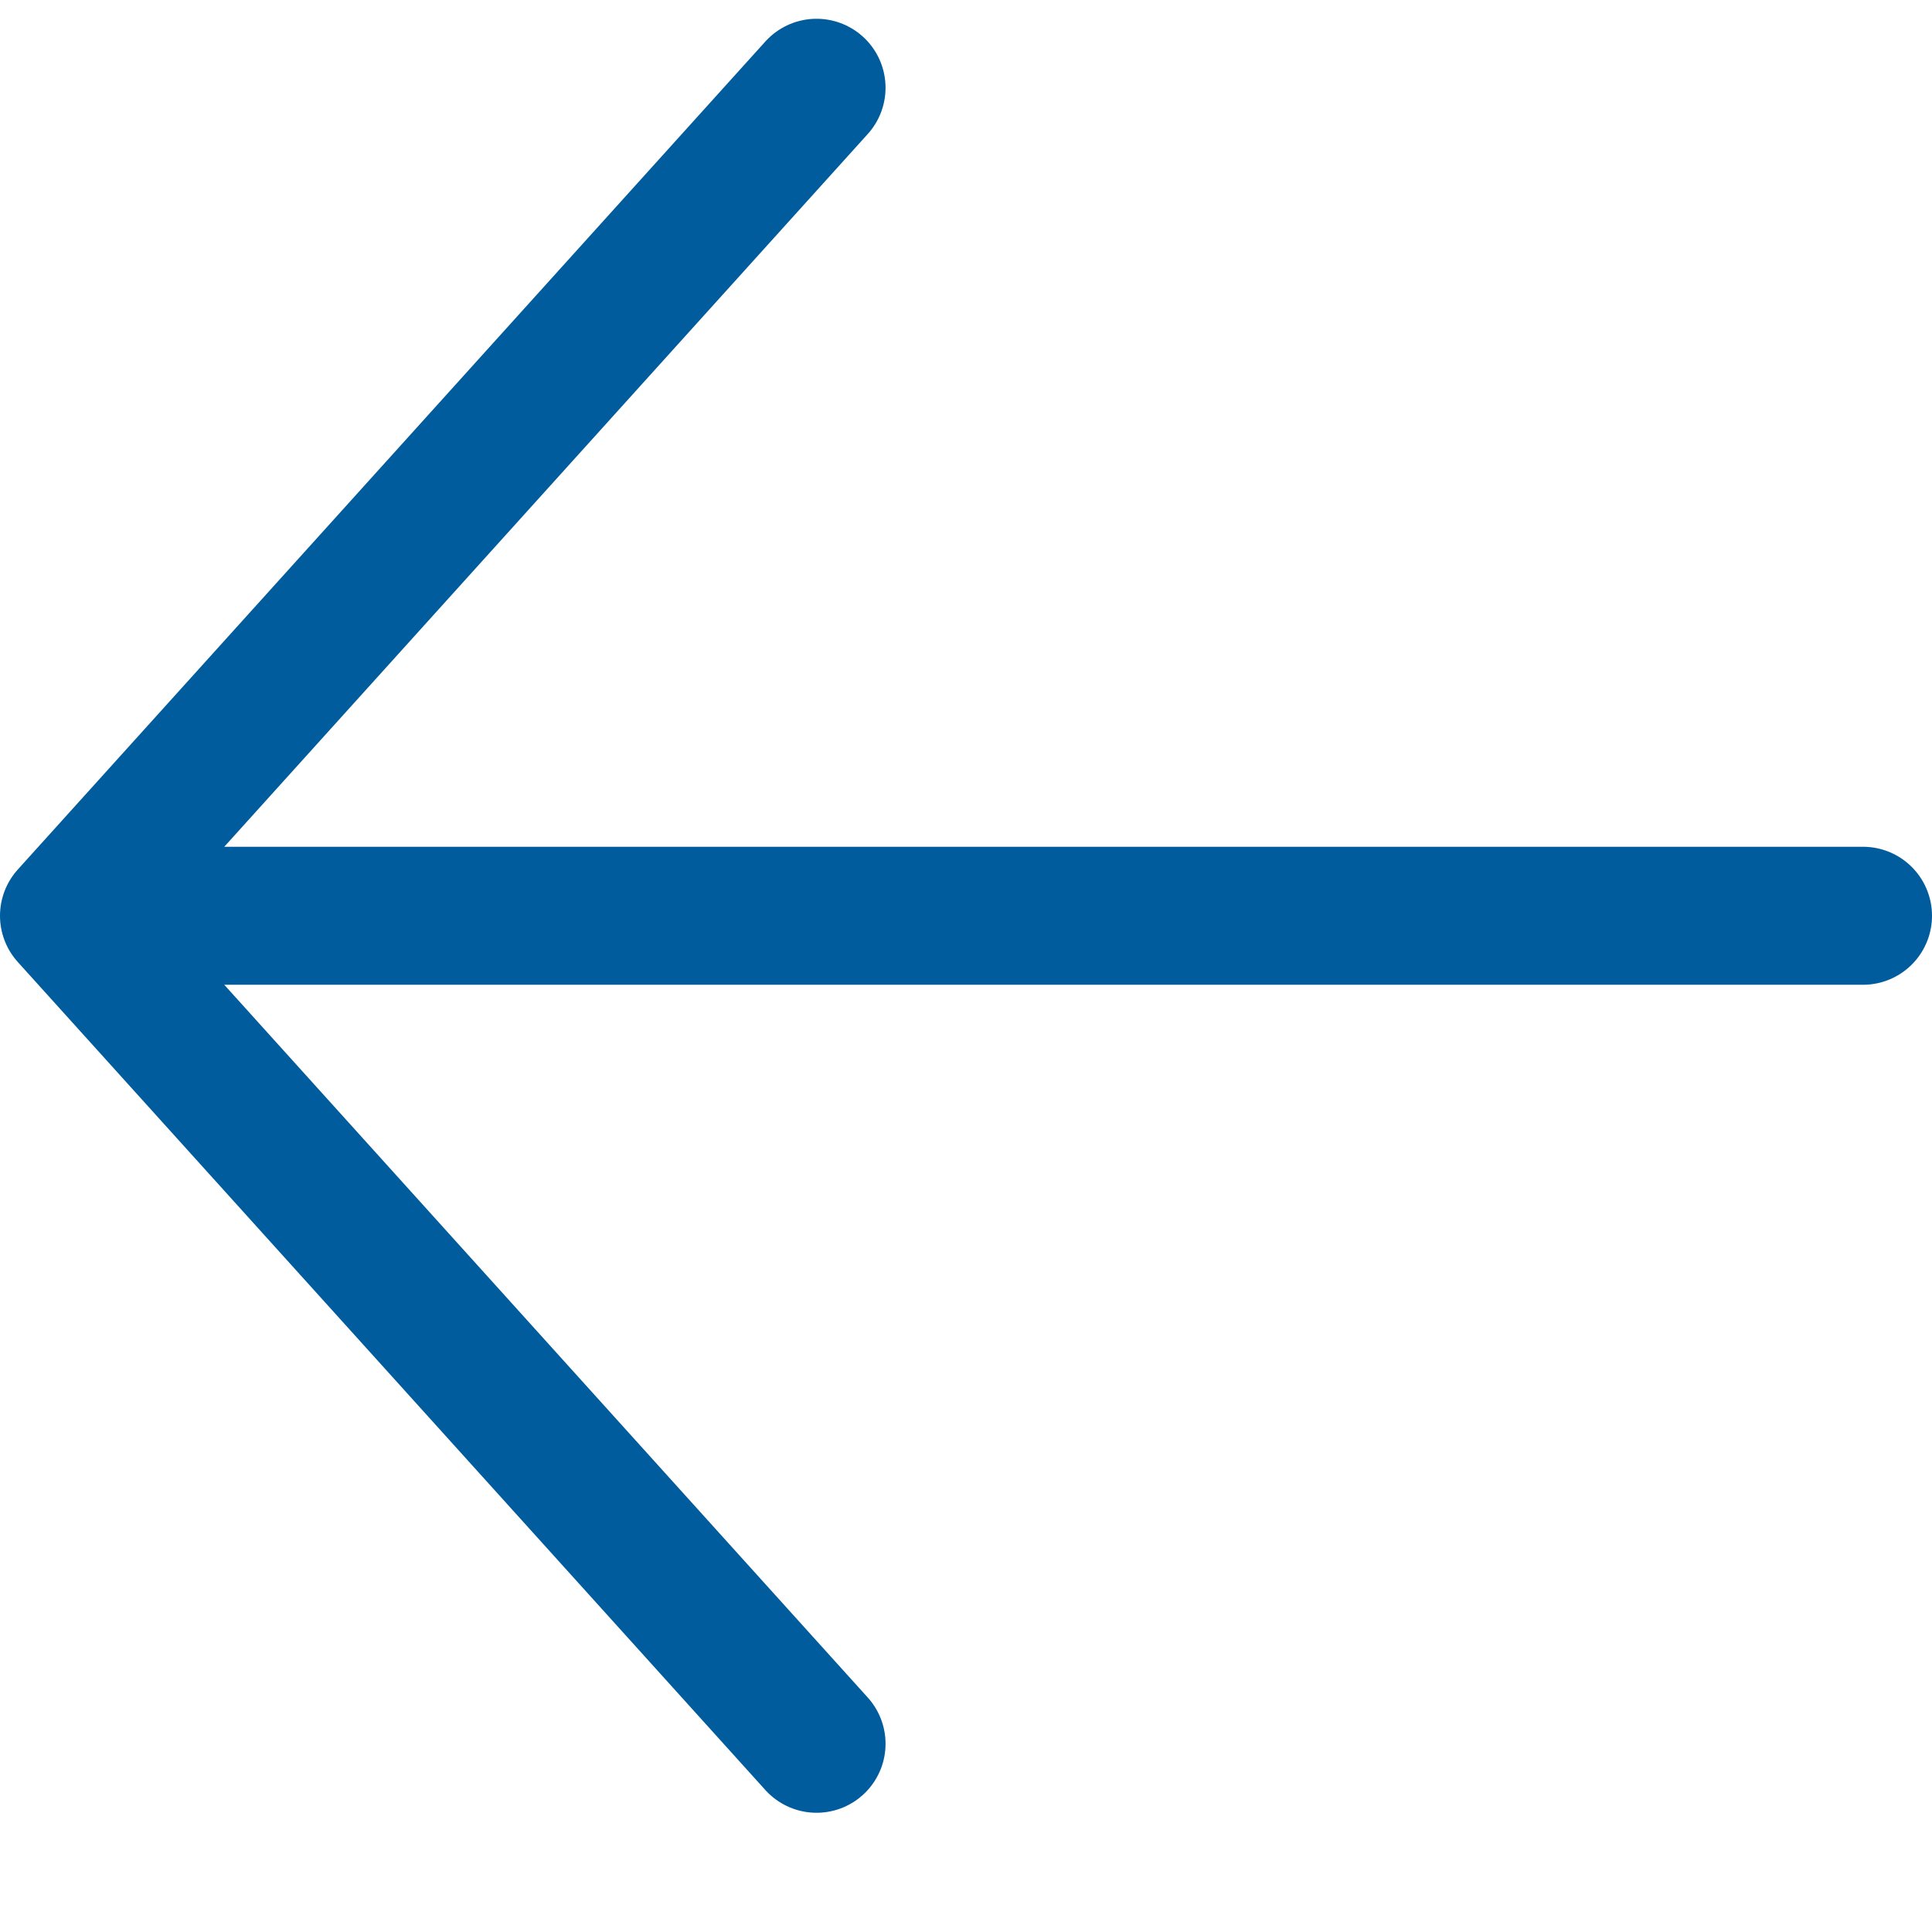
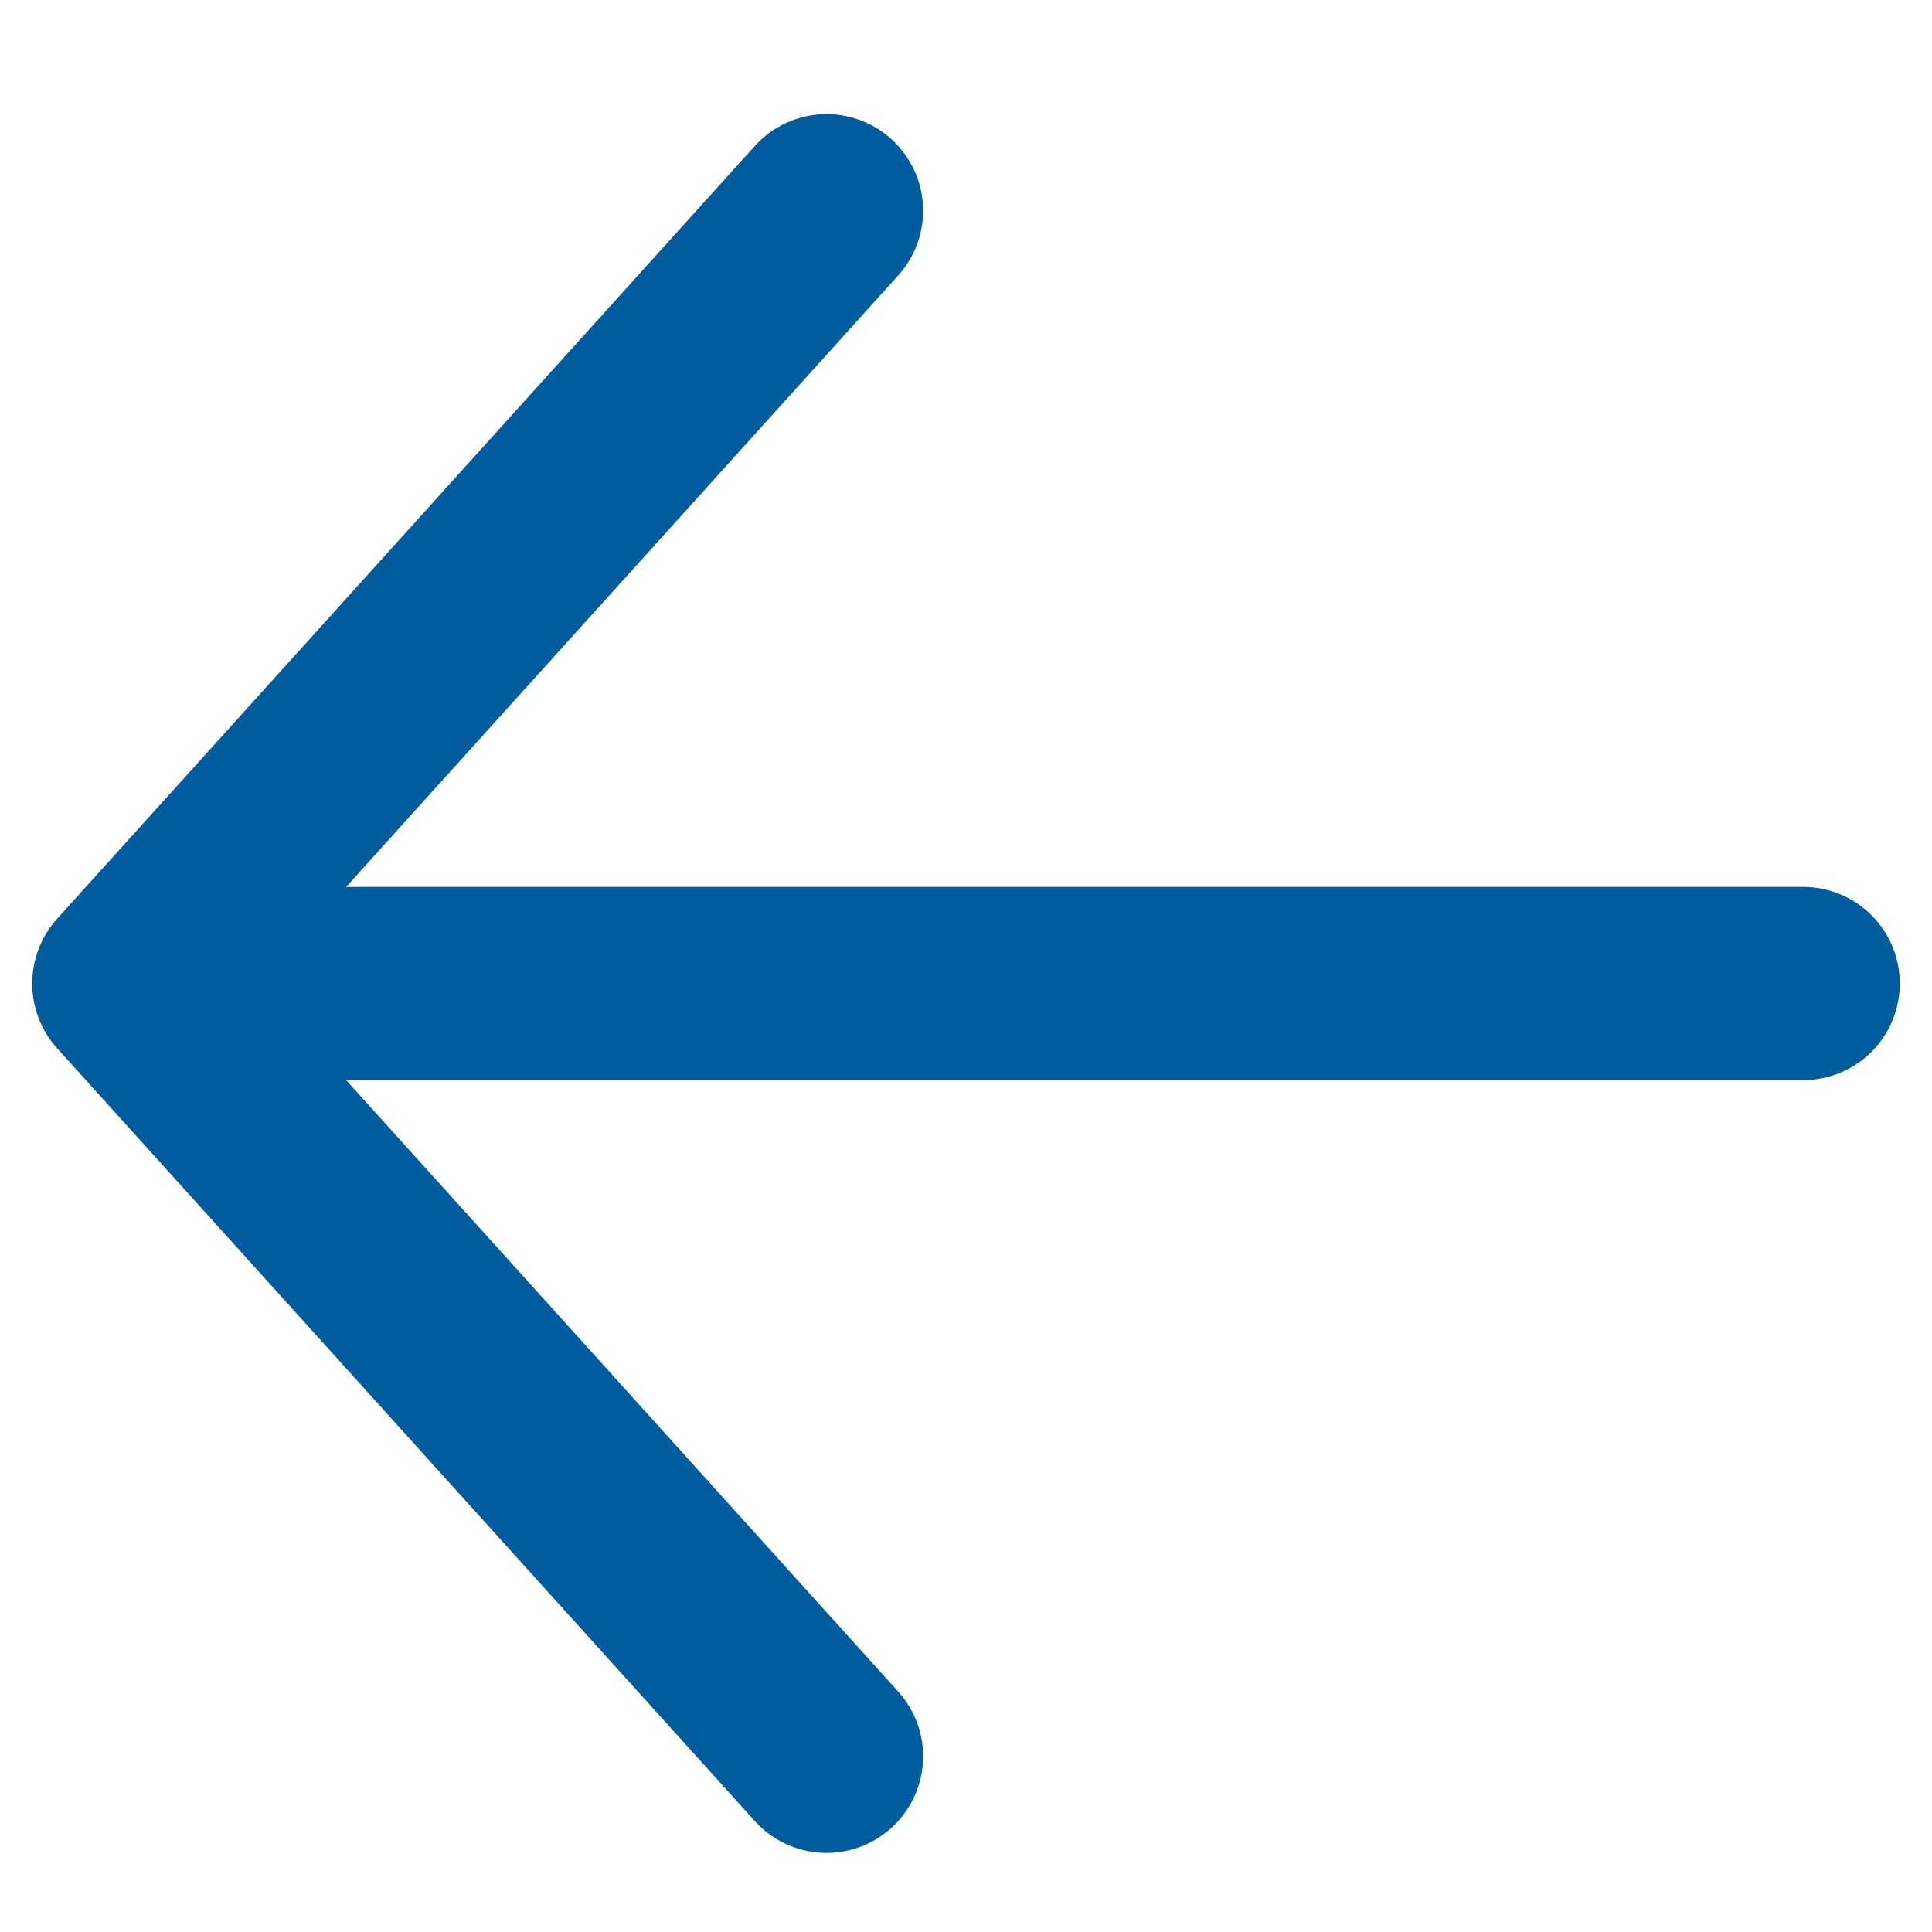
- <svg xmlns="http://www.w3.org/2000/svg" width="14" height="14" fill="none" viewBox="0 0 14 14">
-   <path stroke="#005C9C" stroke-linecap="round" stroke-linejoin="round" d="m5.917 12.636-5.417-6m0 0 5.417-6m-5.417 6h13" />
+ <svg xmlns="http://www.w3.org/2000/svg" width="15" height="15" fill="none" viewBox="0 0 15 15">
+   <path stroke="#005C9C" stroke-linecap="round" stroke-linejoin="round" stroke-width="1.5" d="M6.417 13.636 1 7.636m0 0 5.417-6M1 7.636h13" />
</svg>
